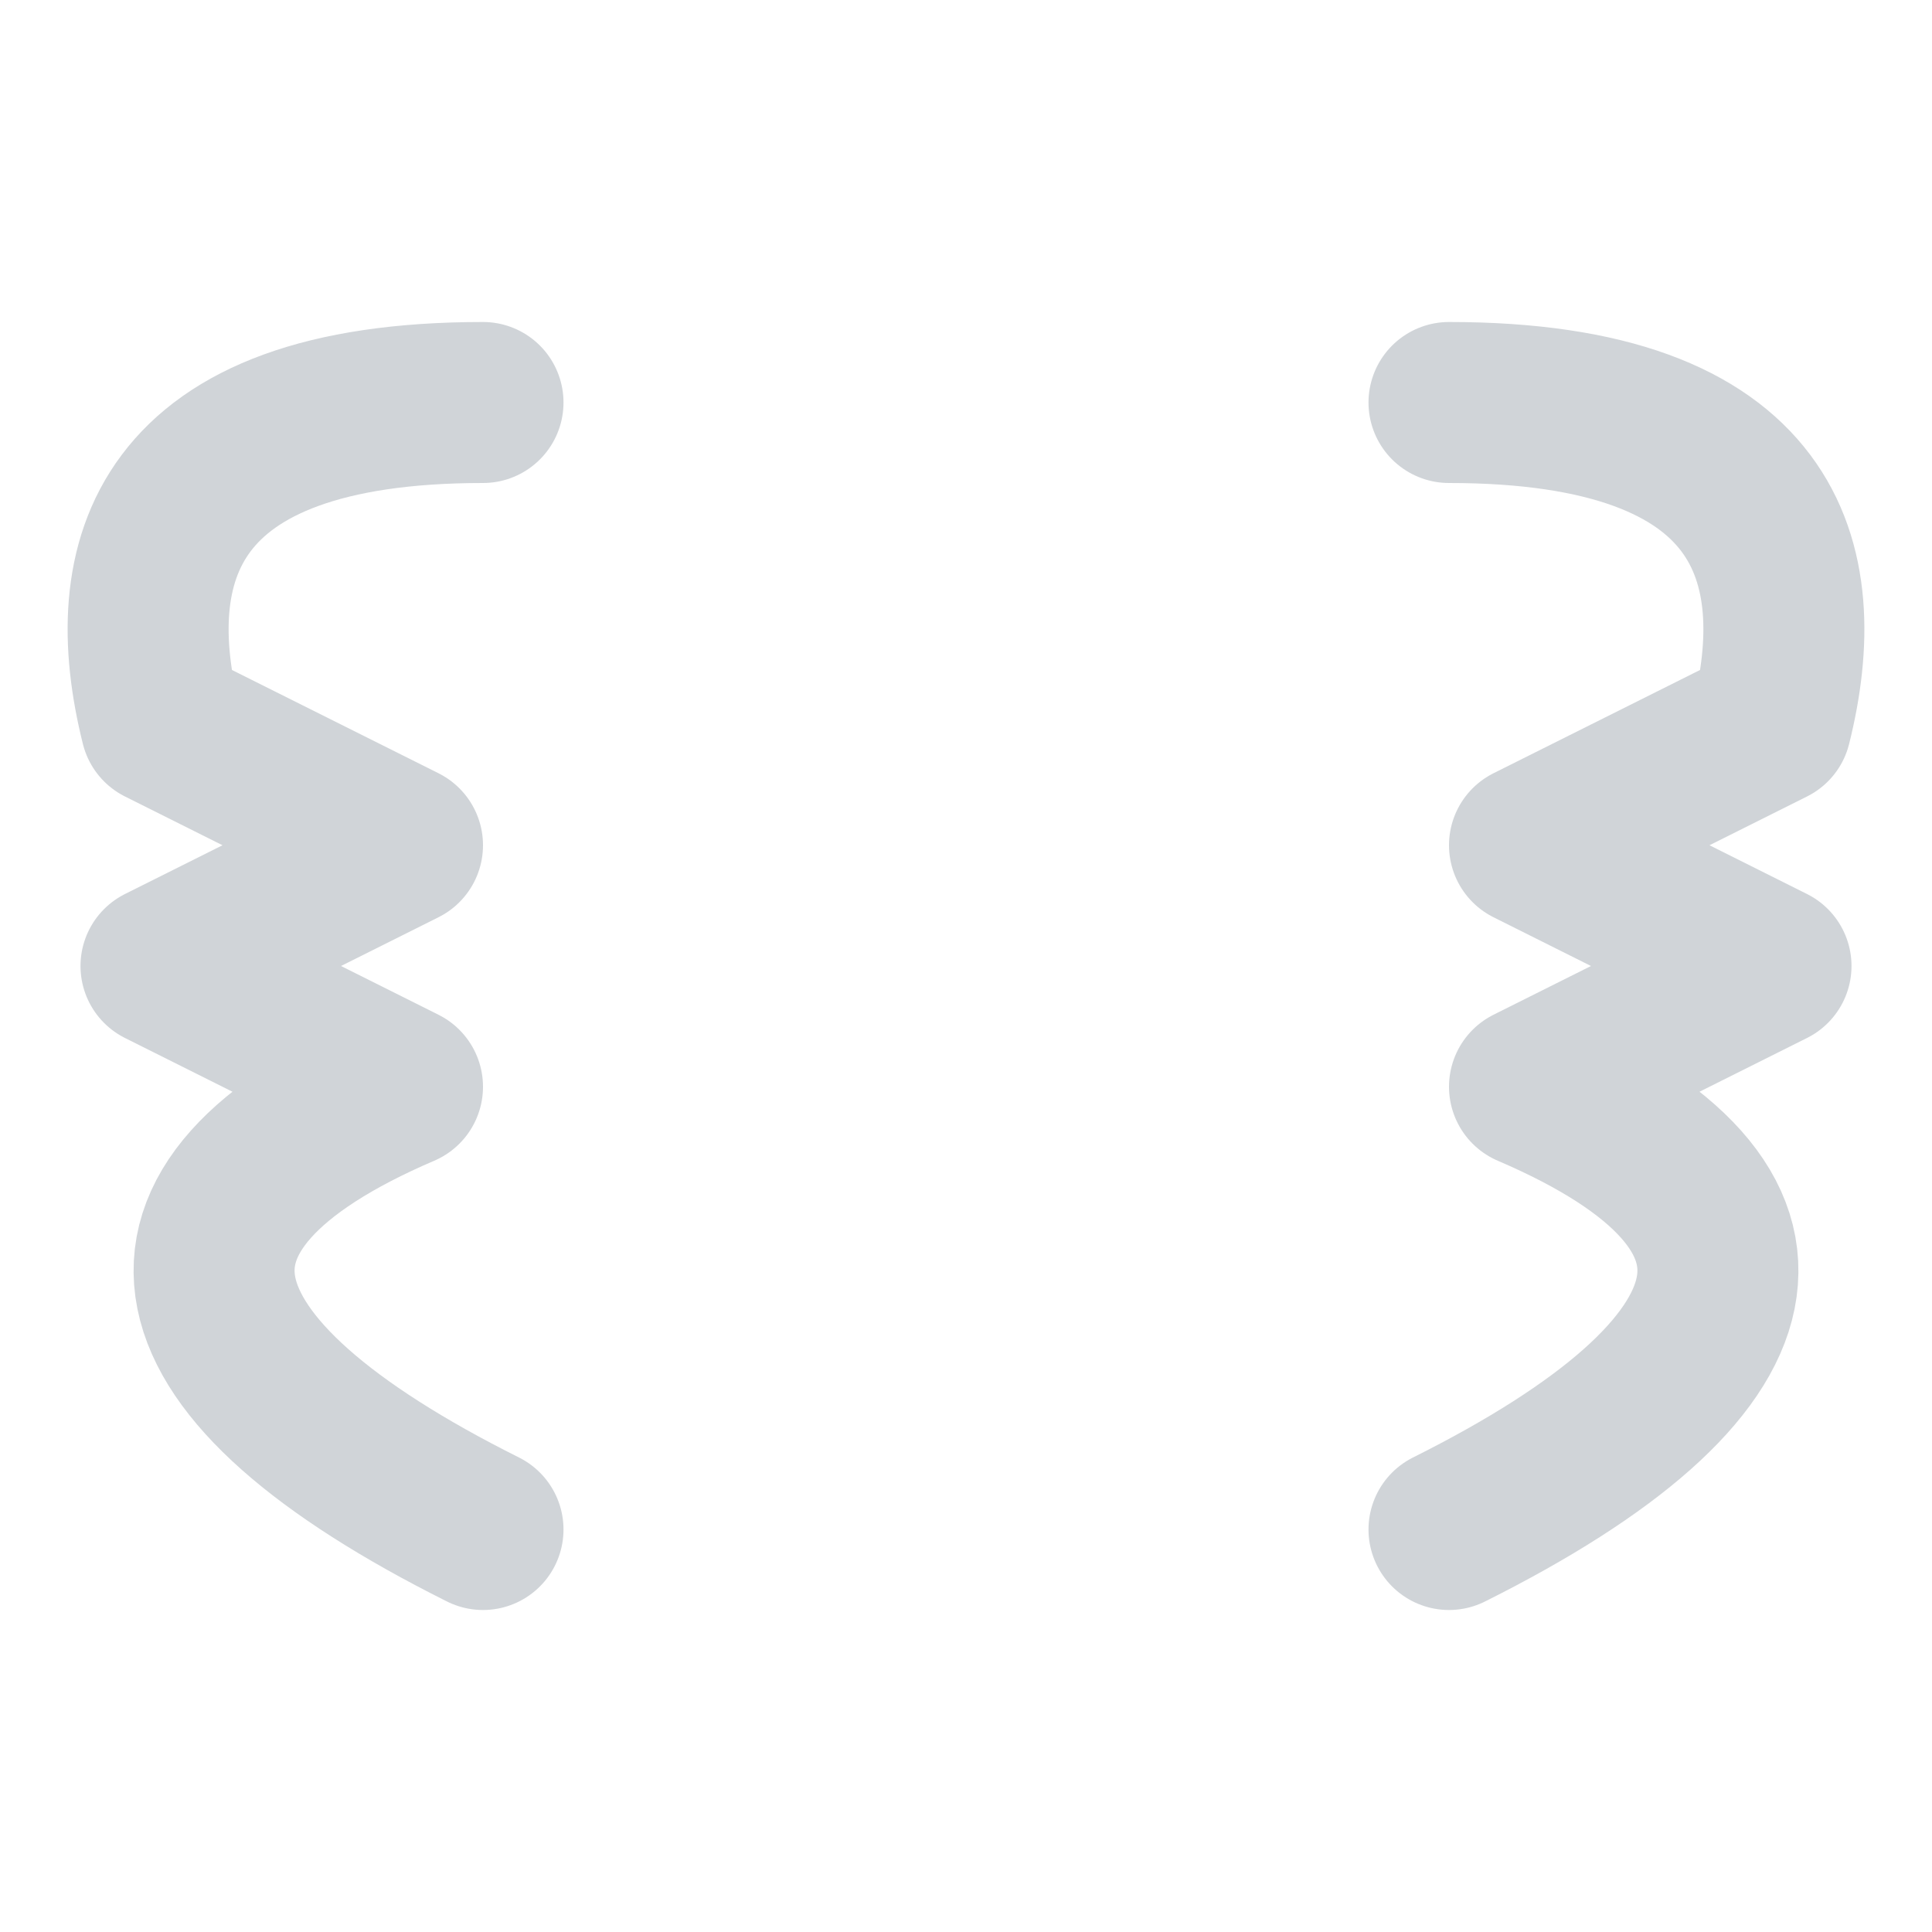
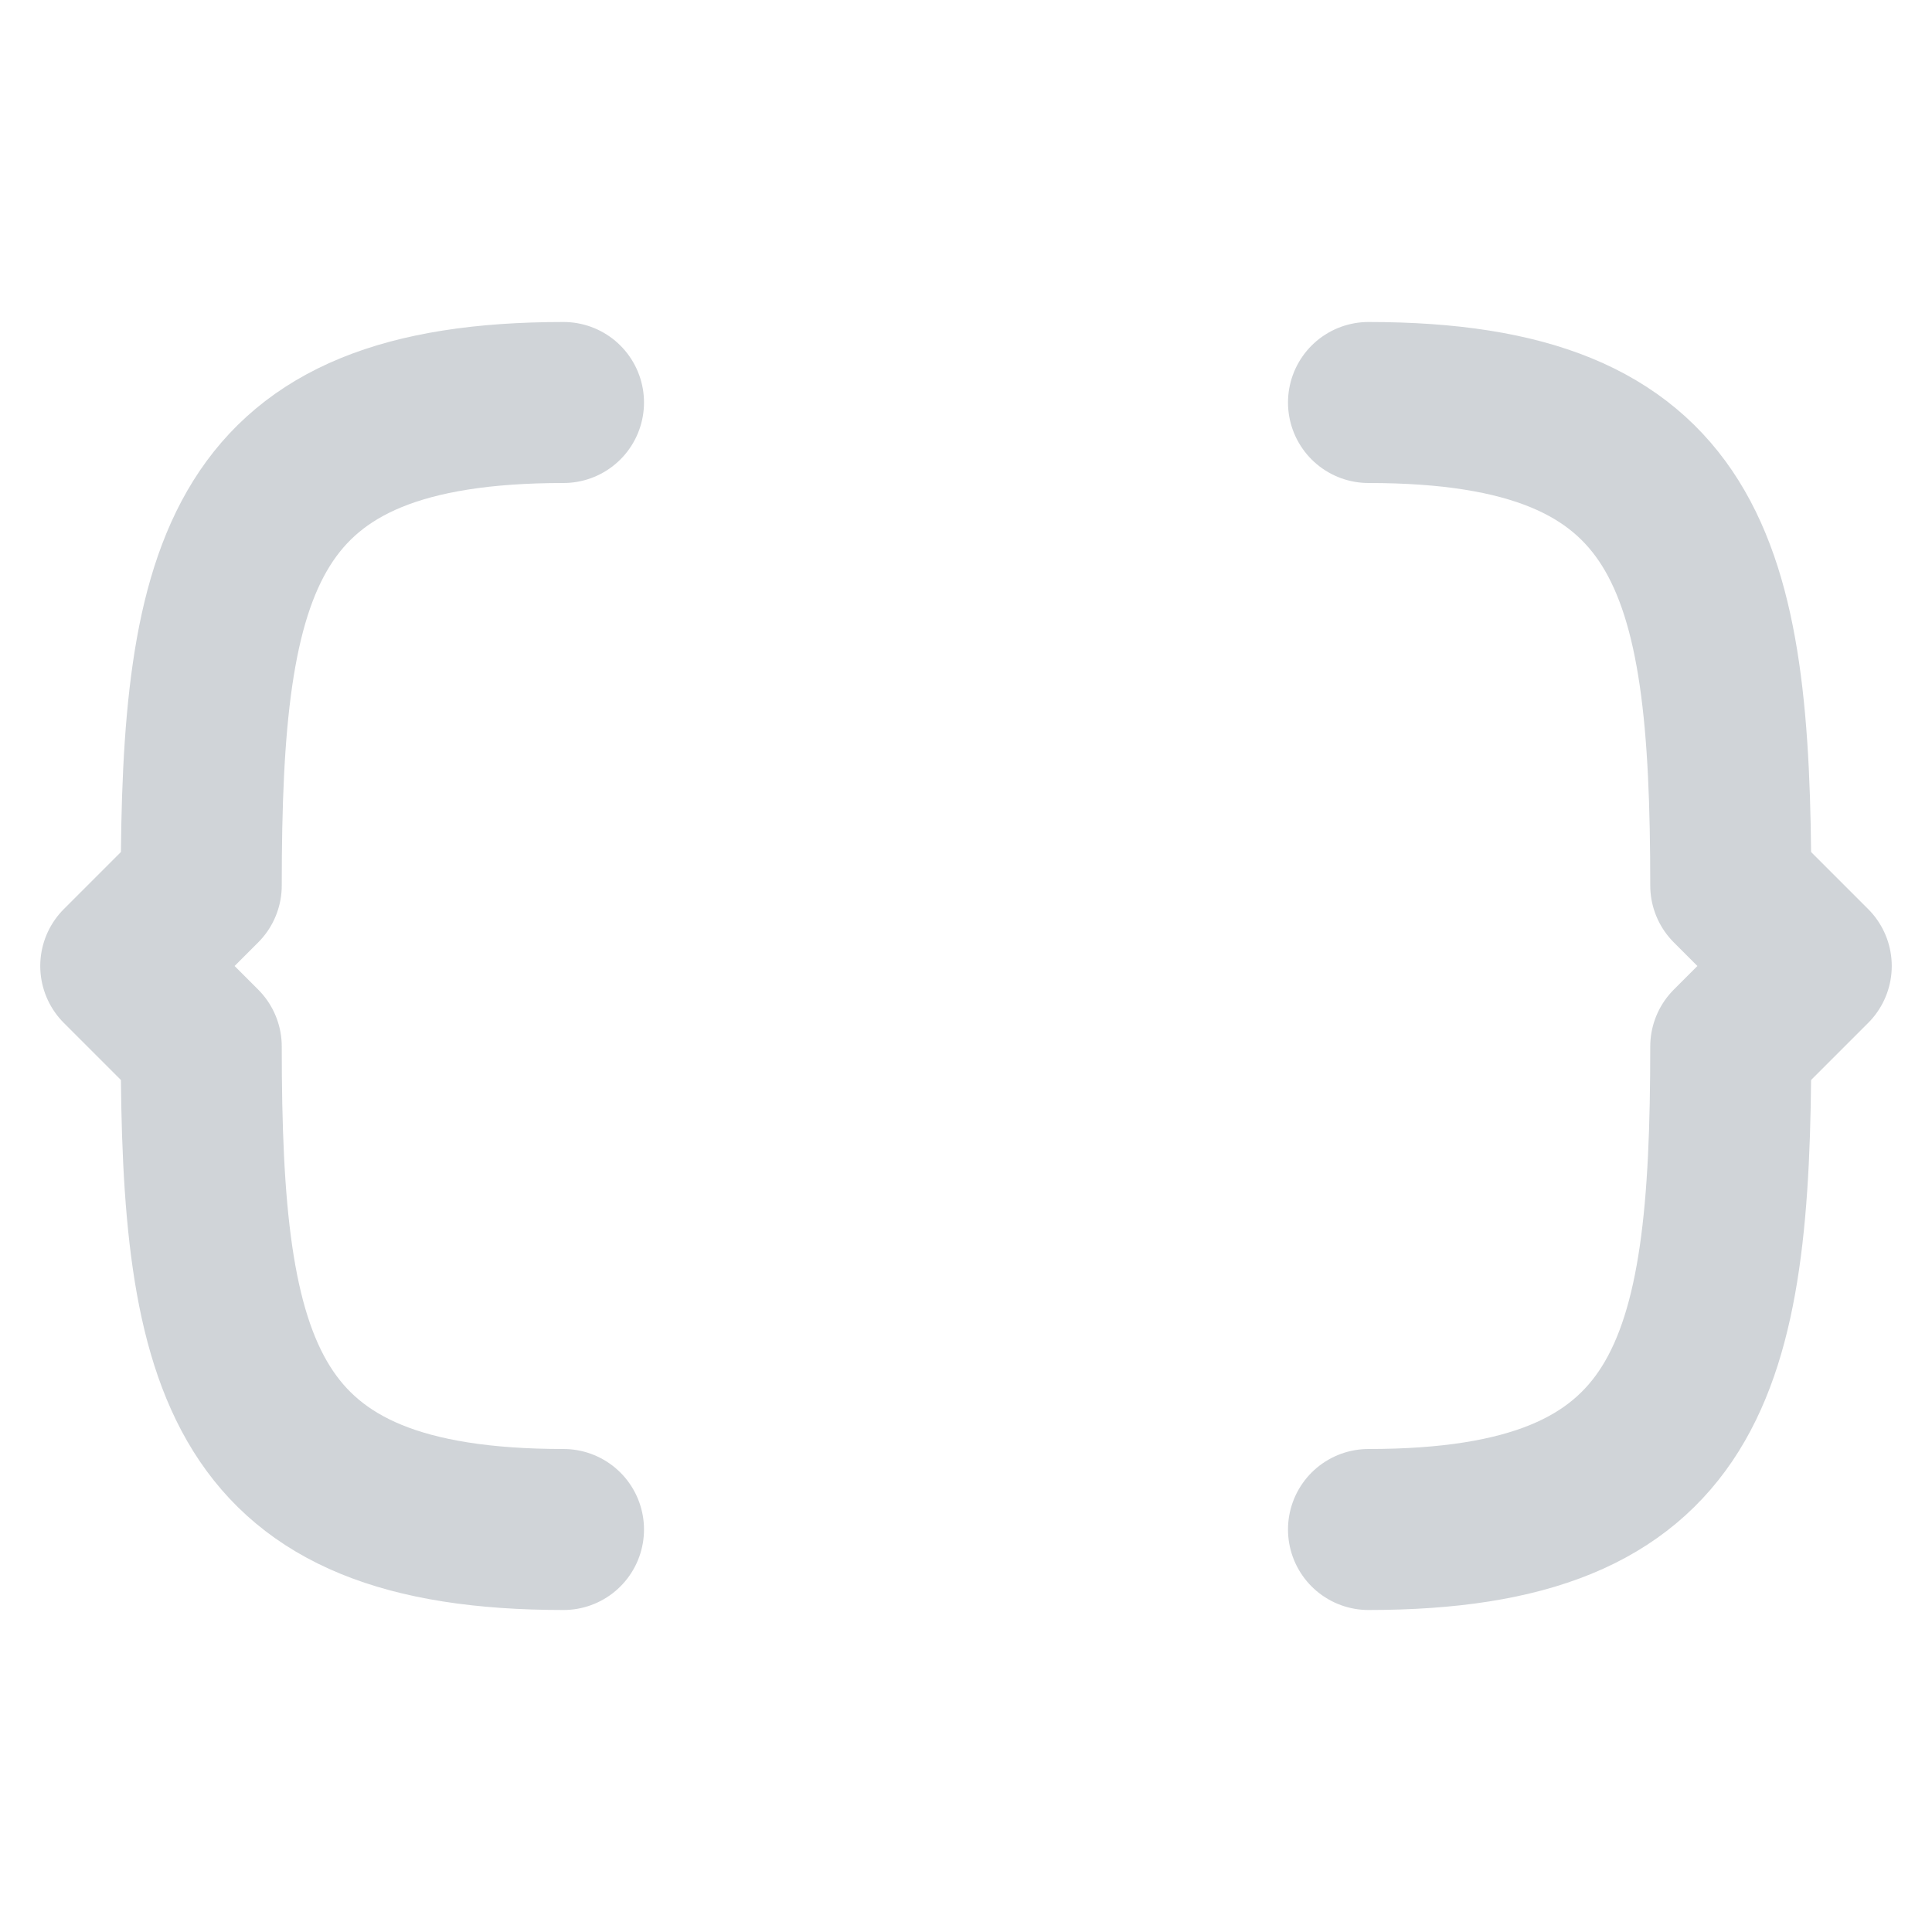
<svg xmlns="http://www.w3.org/2000/svg" viewBox="0 0 24 24" fill="none" stroke="#d0d4d8" stroke-width="2" stroke-linecap="round" stroke-linejoin="round">
-   <path d="M 6 5 C 2 5 1.5 7 2 9 L 5 10.5 L 2 12 L 5 13.5 C 1.5 15 2 17 6 19" />
-   <path d="M 18 5 C 22 5 22.5 7 22 9 L 19 10.5 L 22 12 L 19 13.5 C 22.5 15 22 17 18 19" />
+   <path d="M 7 5 C 3 5 2.5 7 2.5 11 L 1.5 12 L 2.5 13 C 2.5 17 3 19 7 19" />
+   <path d="M 17 5 C 21 5 21.5 7 21.5 11 L 22.5 12 L 21.5 13 C 21.5 17 21 19 17 19" />
</svg>
